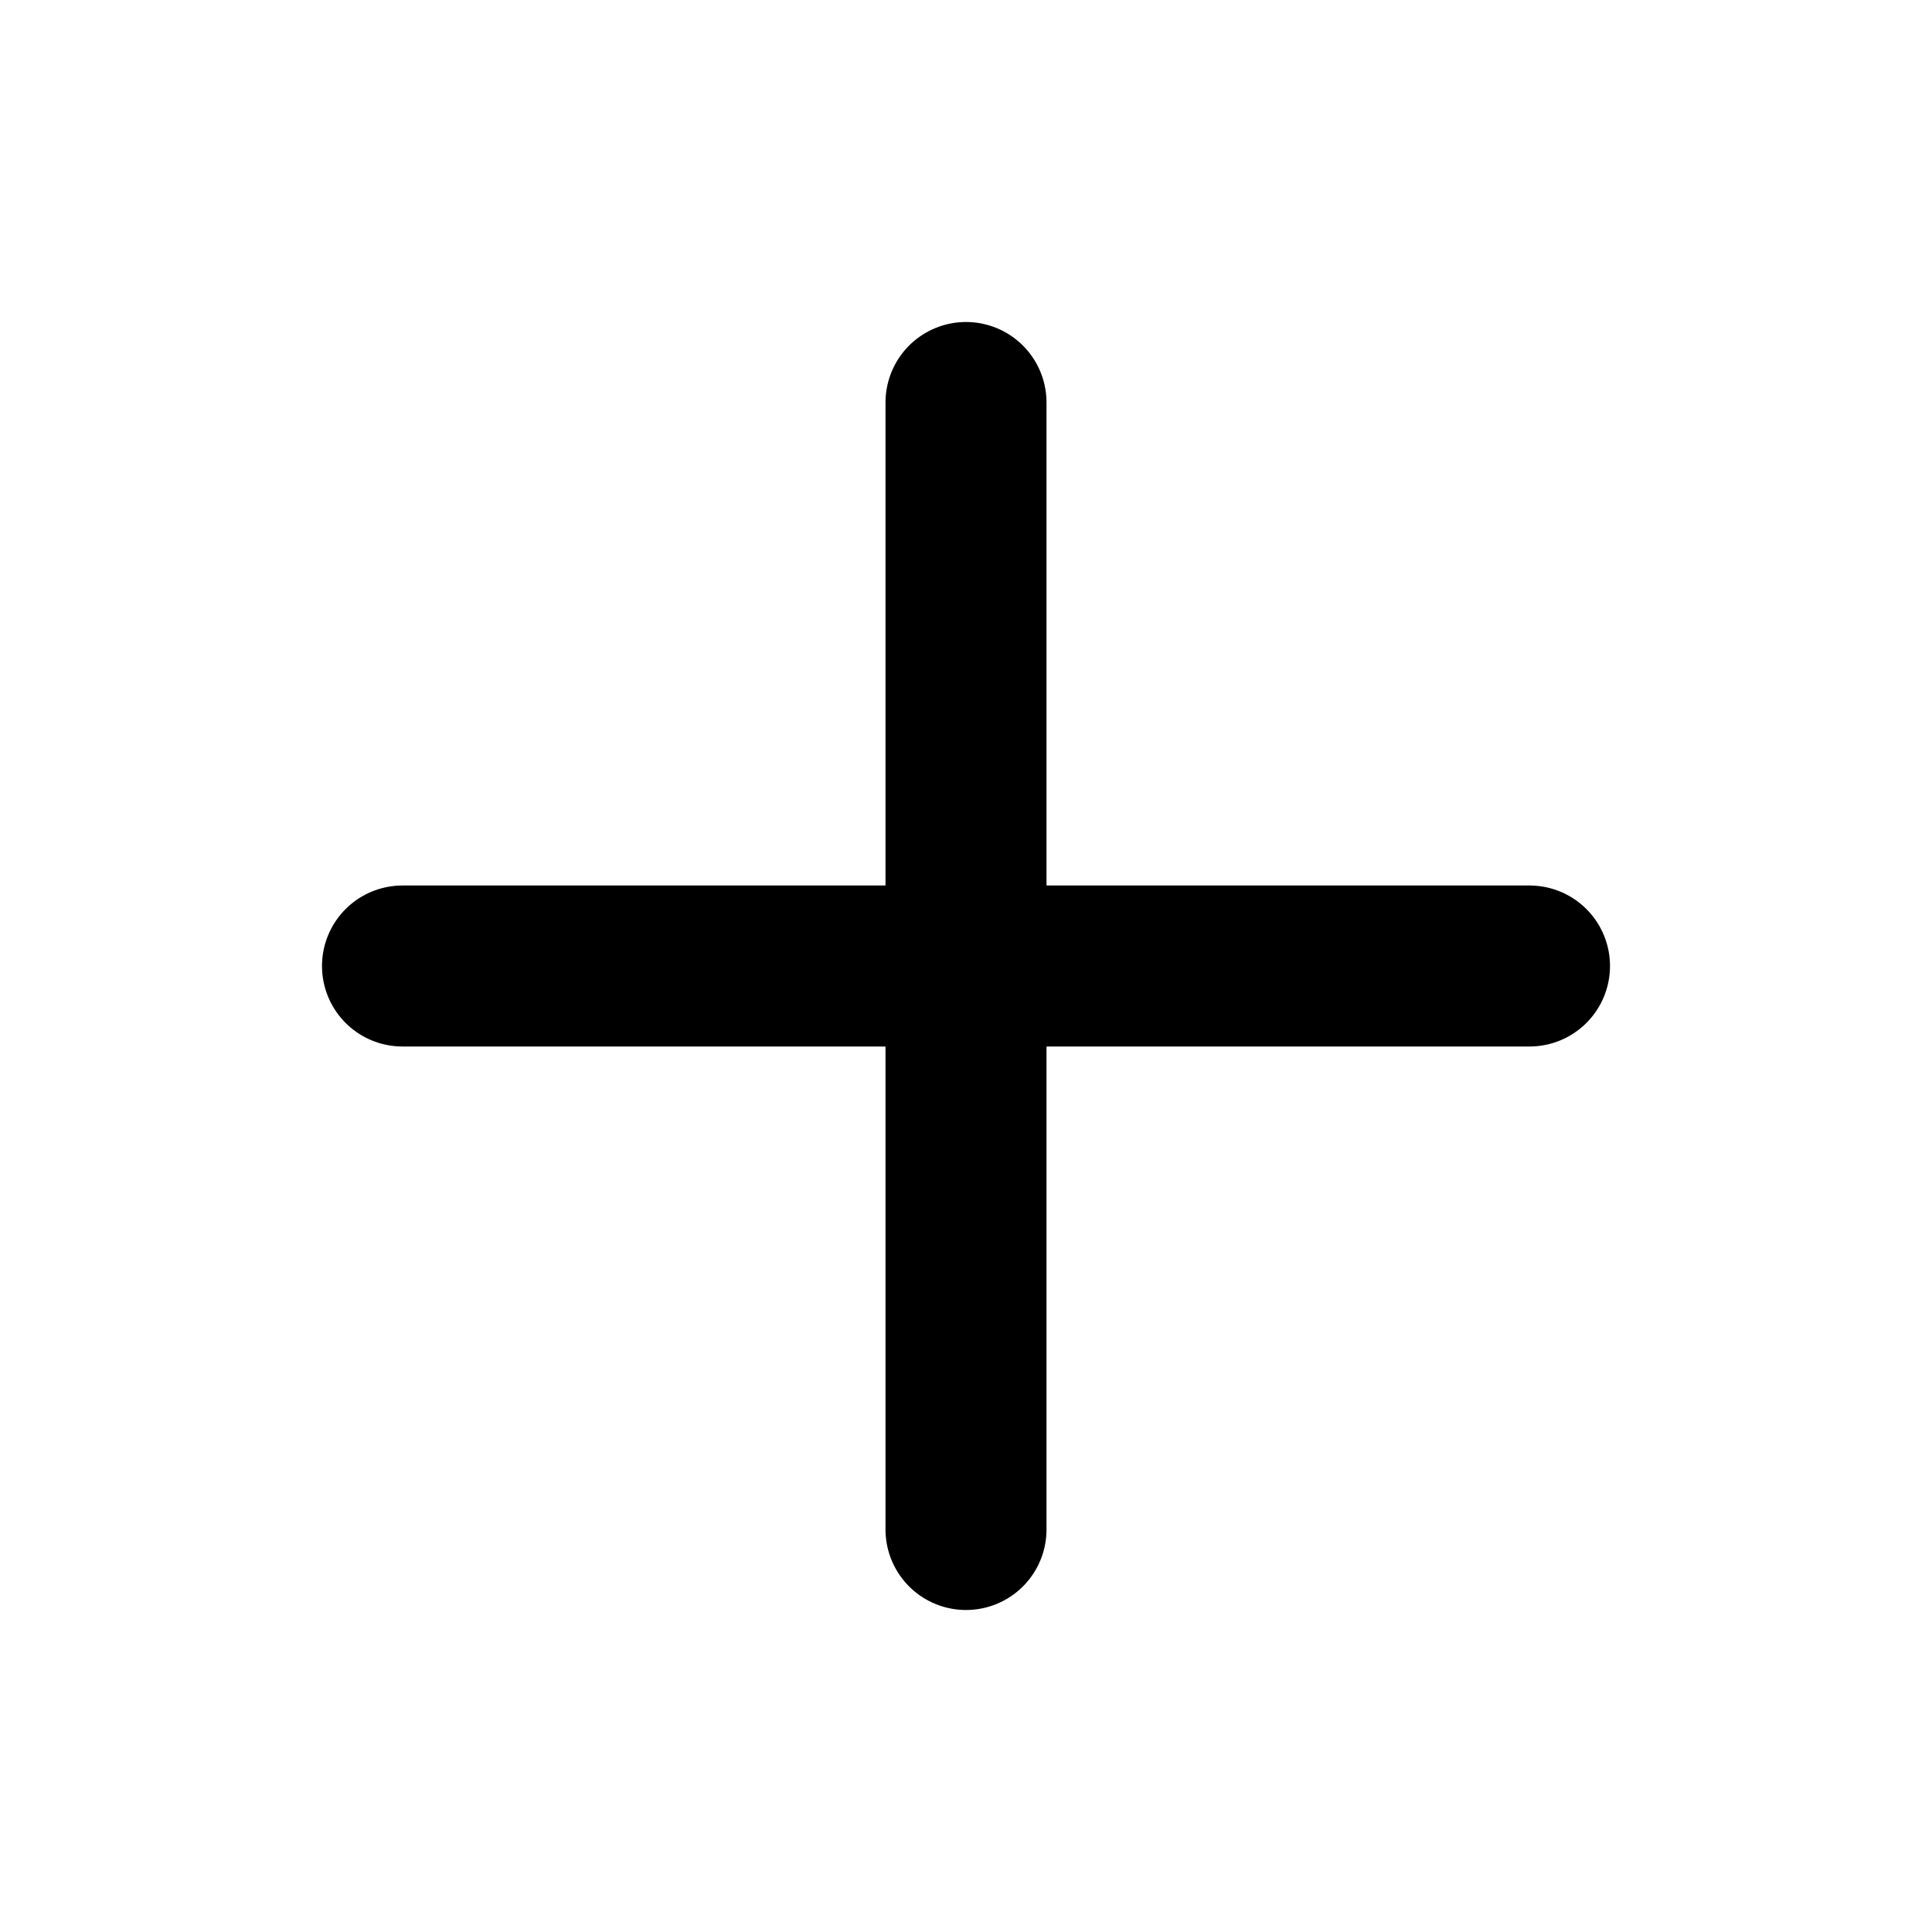
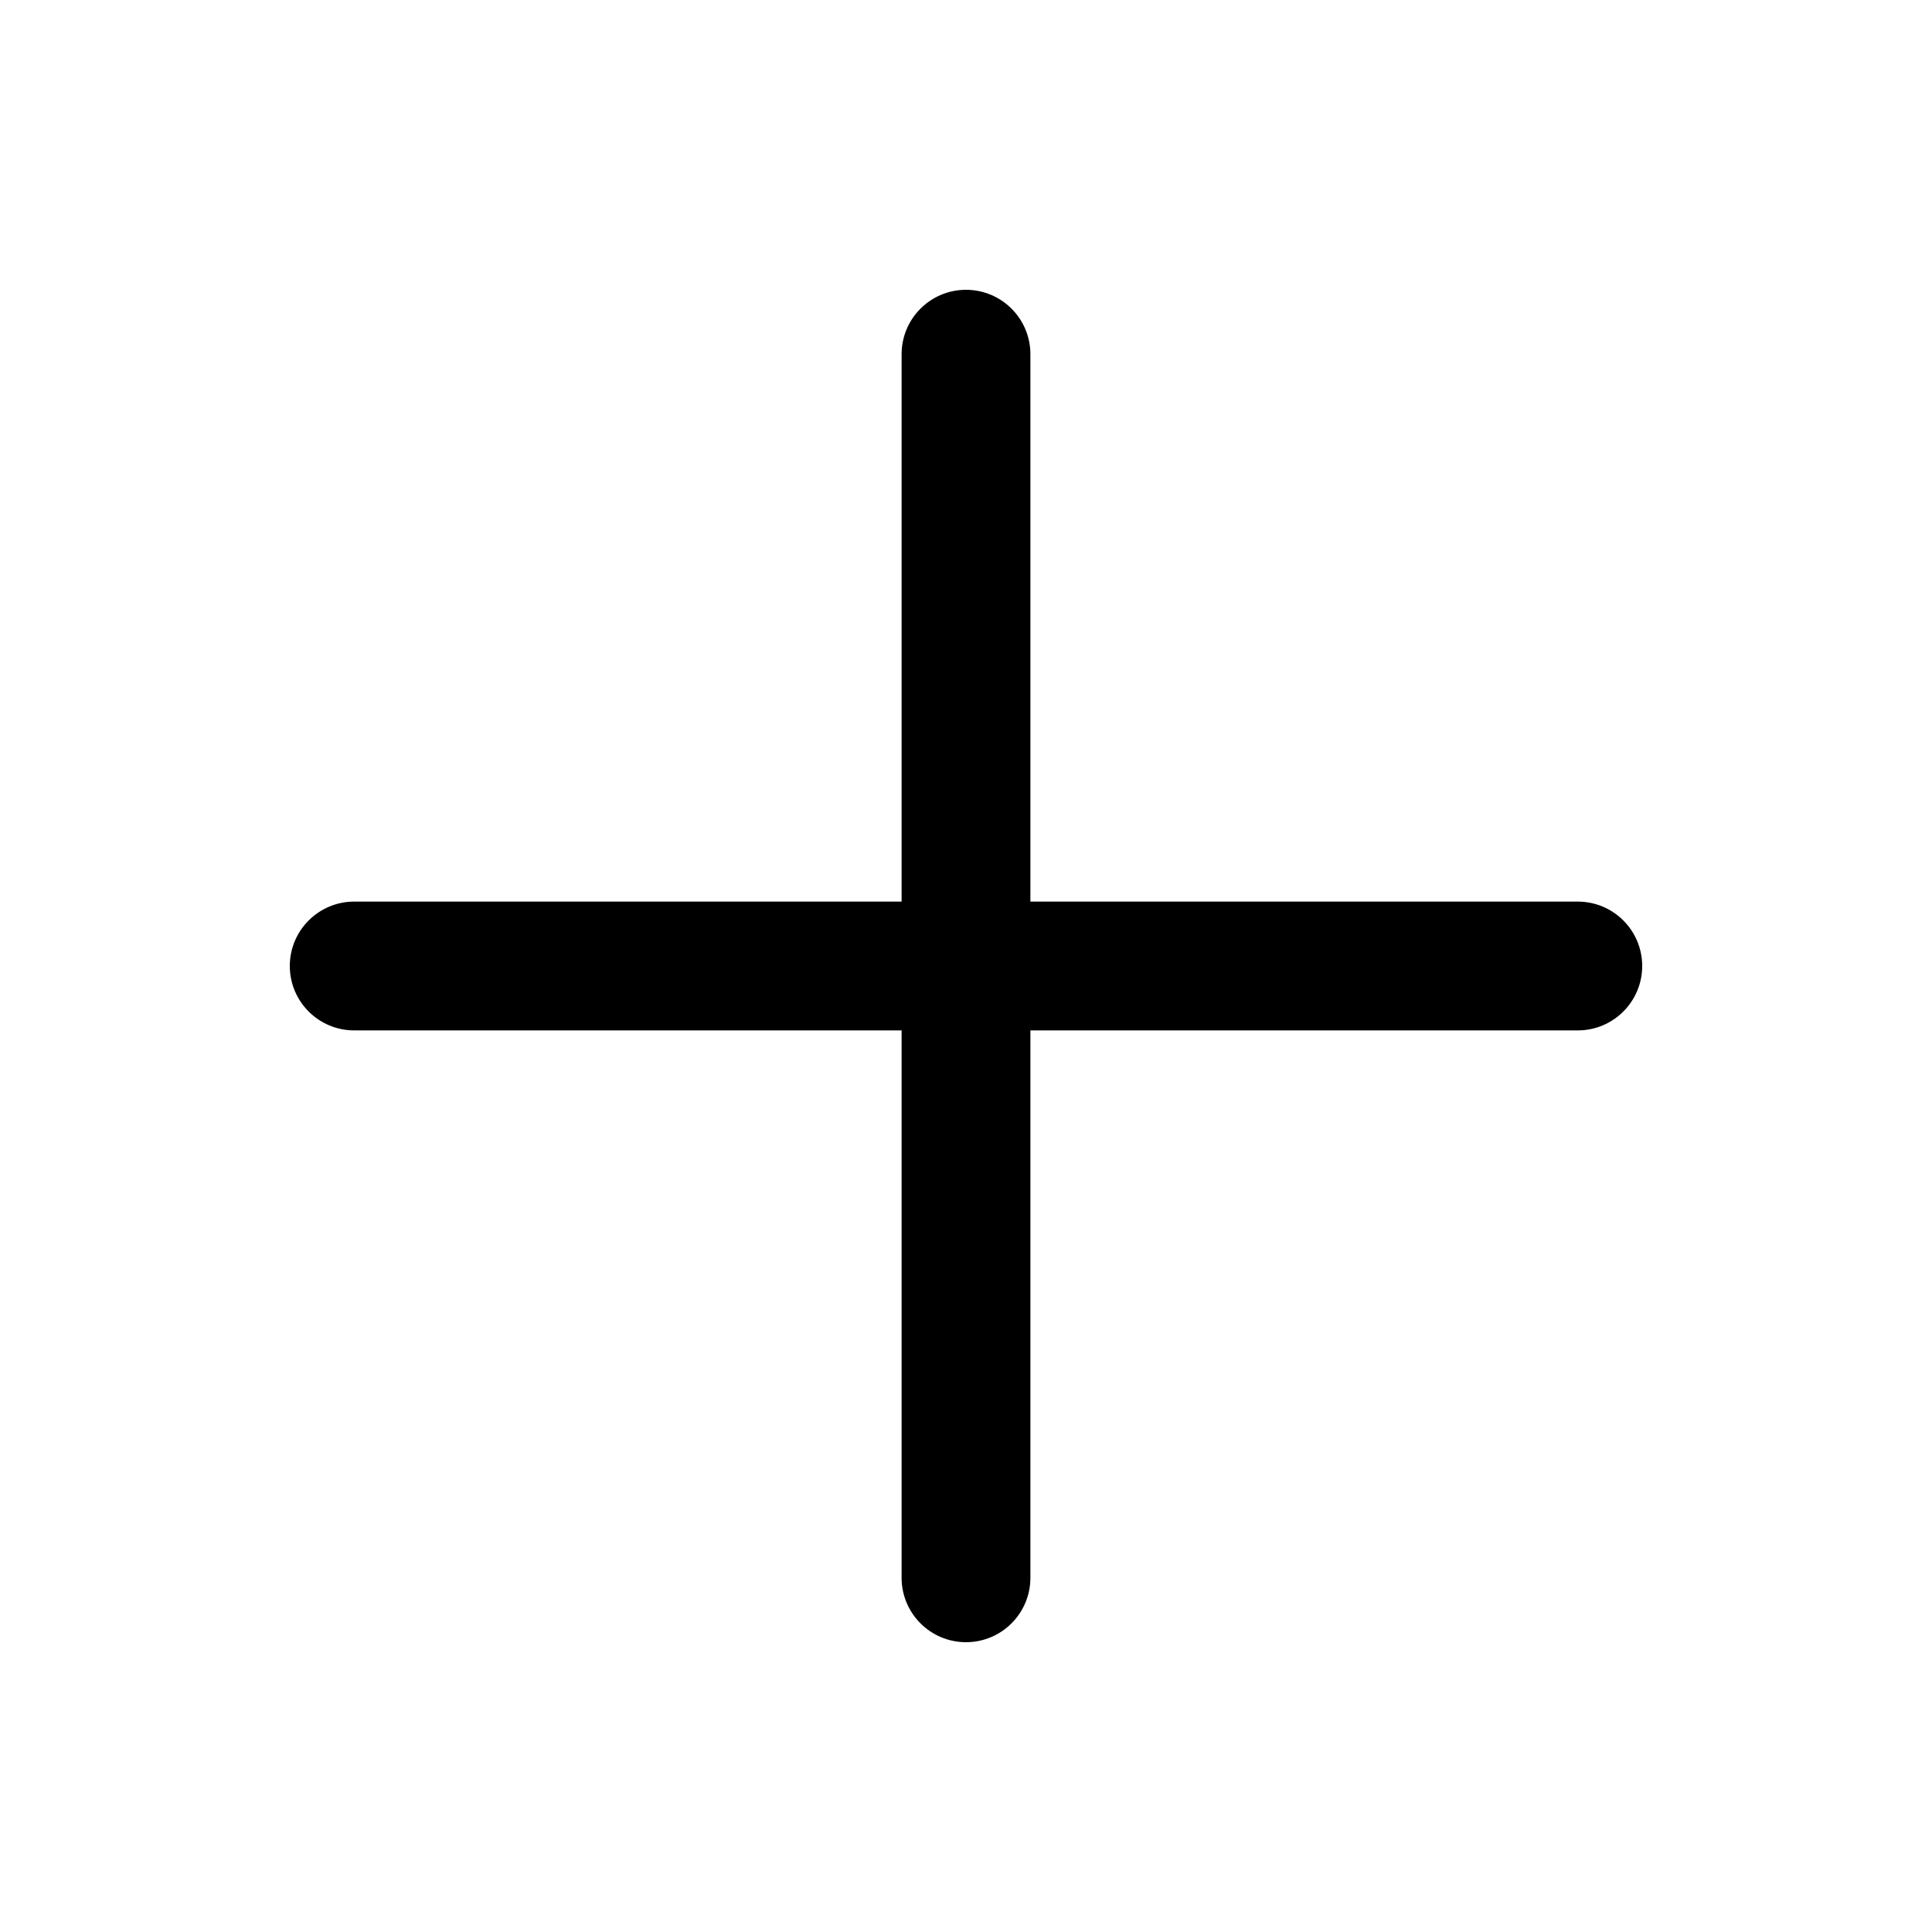
- <svg xmlns="http://www.w3.org/2000/svg" width="24" height="24" viewBox="0 0 24 24" fill="none" stroke="currentColor" stroke-width="2" stroke-linecap="round" stroke-linejoin="round" class="feather feather-plus">
-   <line x1="12" y1="5" x2="12" y2="19" />
-   <line x1="5" y1="12" x2="19" y2="12" />
+ <svg xmlns="http://www.w3.org/2000/svg" width="15" height="15" viewBox="0 0 15 15" fill="none">
+   <path d="M8 2.75C8 2.474 7.776 2.25 7.5 2.25C7.224 2.25 7 2.474 7 2.75V7H2.75C2.474 7 2.25 7.224 2.25 7.5C2.25 7.776 2.474 8 2.75 8H7V12.25C7 12.526 7.224 12.75 7.5 12.75C7.776 12.75 8 12.526 8 12.25V8H12.25C12.526 8 12.75 7.776 12.75 7.5C12.75 7.224 12.526 7 12.25 7H8V2.75Z" fill="currentColor" fill-rule="evenodd" clip-rule="evenodd" />
</svg>
